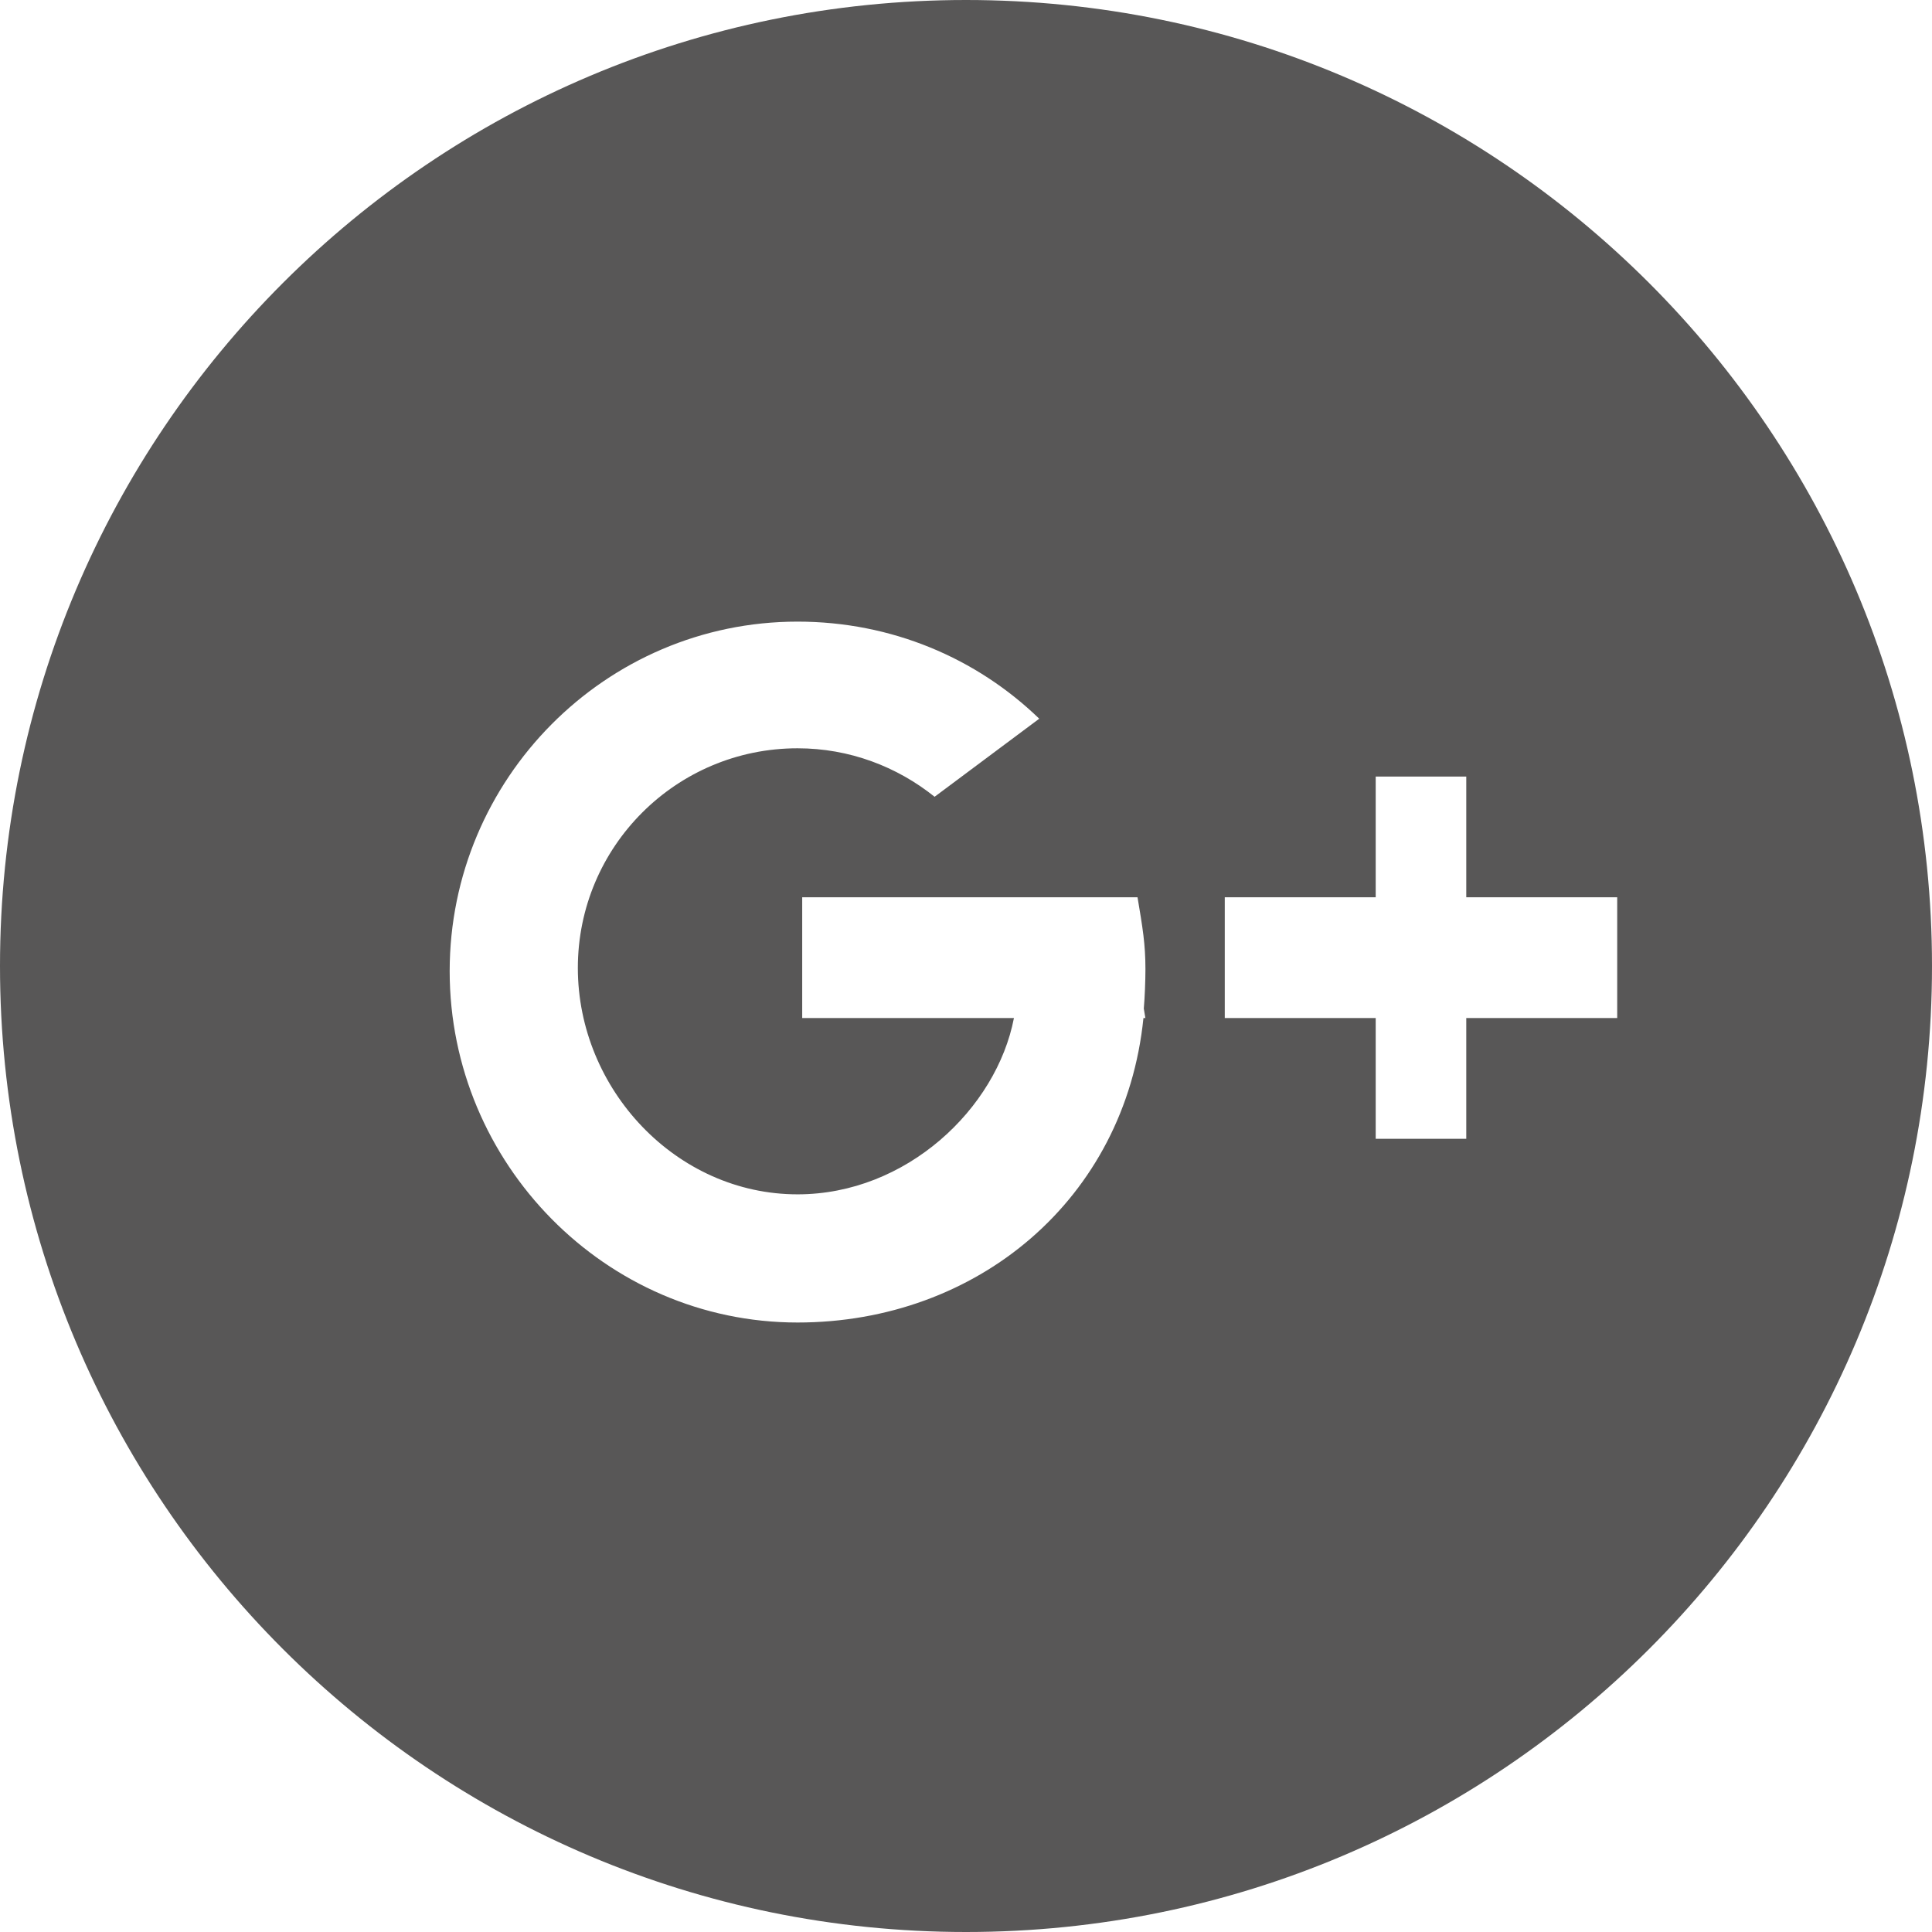
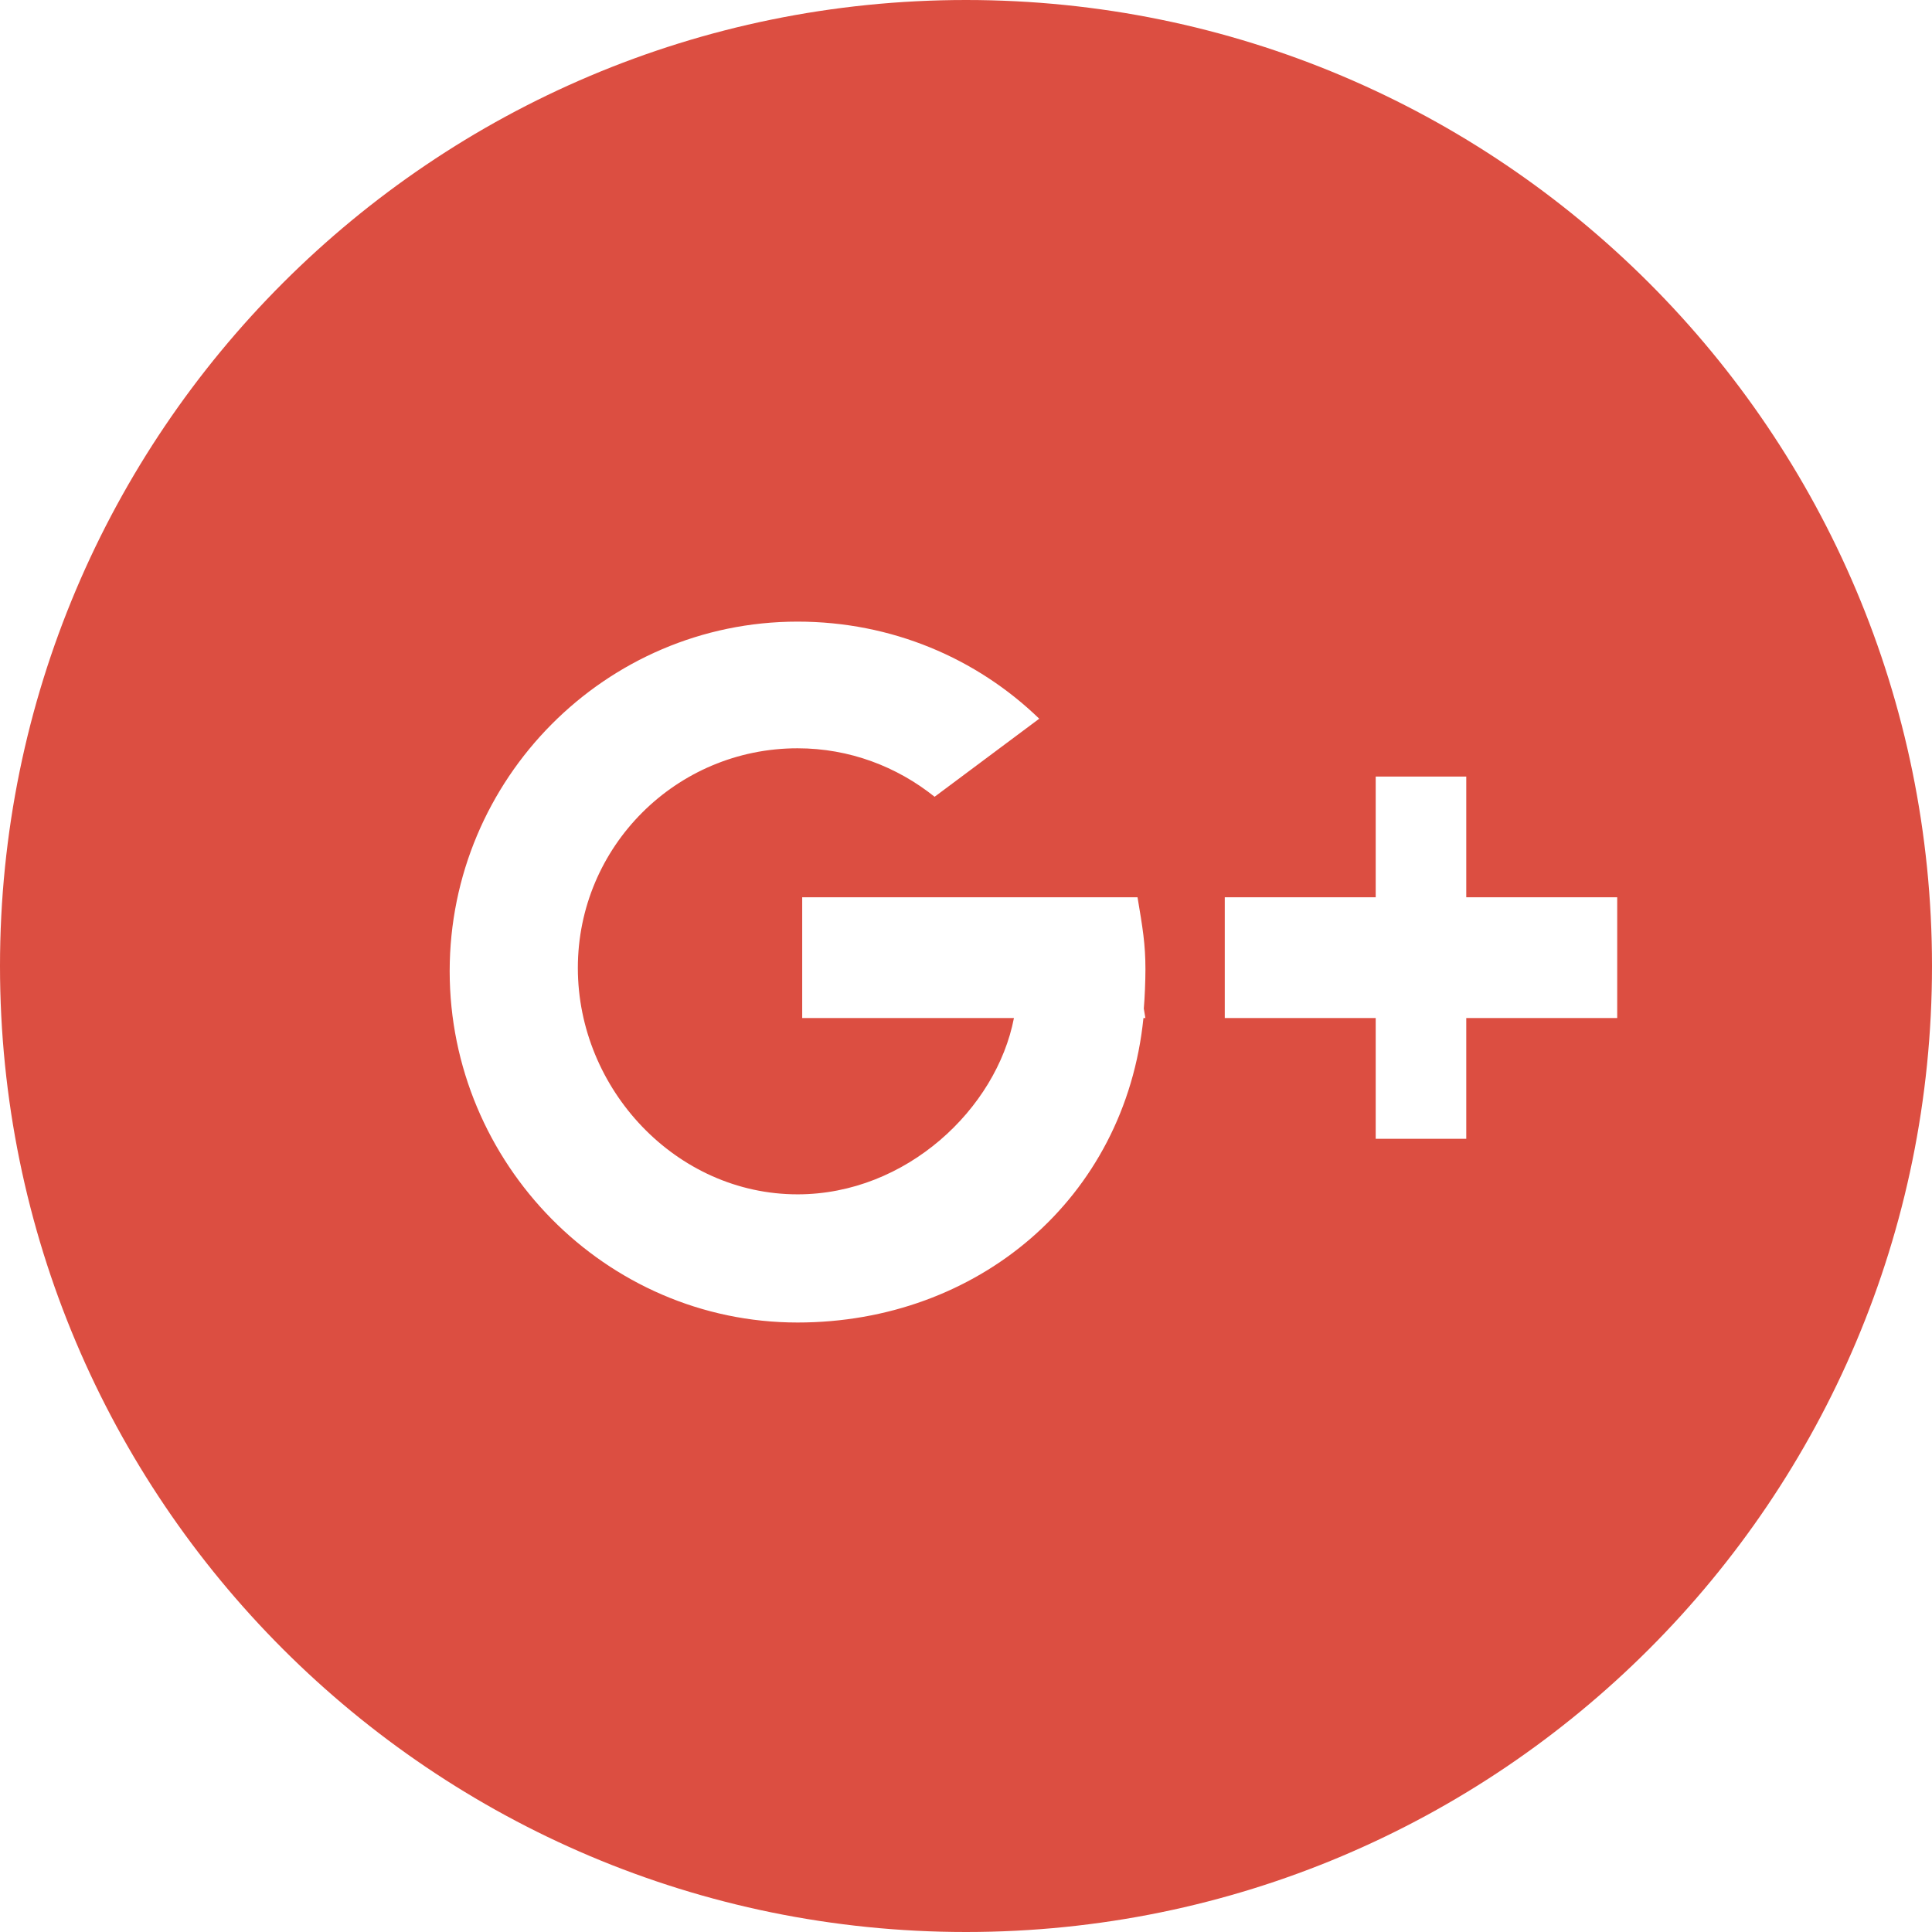
<svg xmlns="http://www.w3.org/2000/svg" version="1.1" id="Layer_1" x="0px" y="0px" width="32px" height="32px" viewBox="0 0 32 32" enable-background="new 0 0 32 32" xml:space="preserve">
  <g>
-     <path fill="#585757" d="M26.786,16.862h-2.5v2h-1.5v-2h-2.5v-2h2.5v-2h1.5v2h2.5V16.862z M18.971,16.862h-0.032   c-0.304,3-2.753,5.043-5.729,5.043c-3.183,0-5.762-2.638-5.762-5.819c0-3.183,2.579-5.79,5.762-5.79   c1.556,0,2.966,0.605,4.003,1.608l-1.733,1.293c-0.623-0.499-1.41-0.803-2.27-0.803c-2.01,0-3.639,1.628-3.639,3.638   c0,2.009,1.629,3.75,3.639,3.75c1.803,0,3.295-1.42,3.584-2.92h-3.507v-2h2.046h1.305h2.203c0.084,0.5,0.131,0.774,0.131,1.19   c0,0.188-0.011,0.472-0.027,0.653L18.971,16.862z M16,0C7.163,0,0,7.164,0,16s7.163,16,16,16s16-7.164,16-16S24.837,0,16,0" />
+     <path fill="#dc4e41" d="M26.786,16.862h-2.5v2h-1.5v-2h-2.5v-2h2.5v-2h1.5v2h2.5V16.862z M18.971,16.862h-0.032   c-0.304,3-2.753,5.043-5.729,5.043c-3.183,0-5.762-2.638-5.762-5.819c0-3.183,2.579-5.79,5.762-5.79   c1.556,0,2.966,0.605,4.003,1.608l-1.733,1.293c-0.623-0.499-1.41-0.803-2.27-0.803c-2.01,0-3.639,1.628-3.639,3.638   c0,2.009,1.629,3.75,3.639,3.75c1.803,0,3.295-1.42,3.584-2.92h-3.507v-2h2.046h1.305h2.203c0.084,0.5,0.131,0.774,0.131,1.19   c0,0.188-0.011,0.472-0.027,0.653L18.971,16.862z M16,0C7.163,0,0,7.164,0,16s7.163,16,16,16s16-7.164,16-16S24.837,0,16,0" />
  </g>
</svg>
